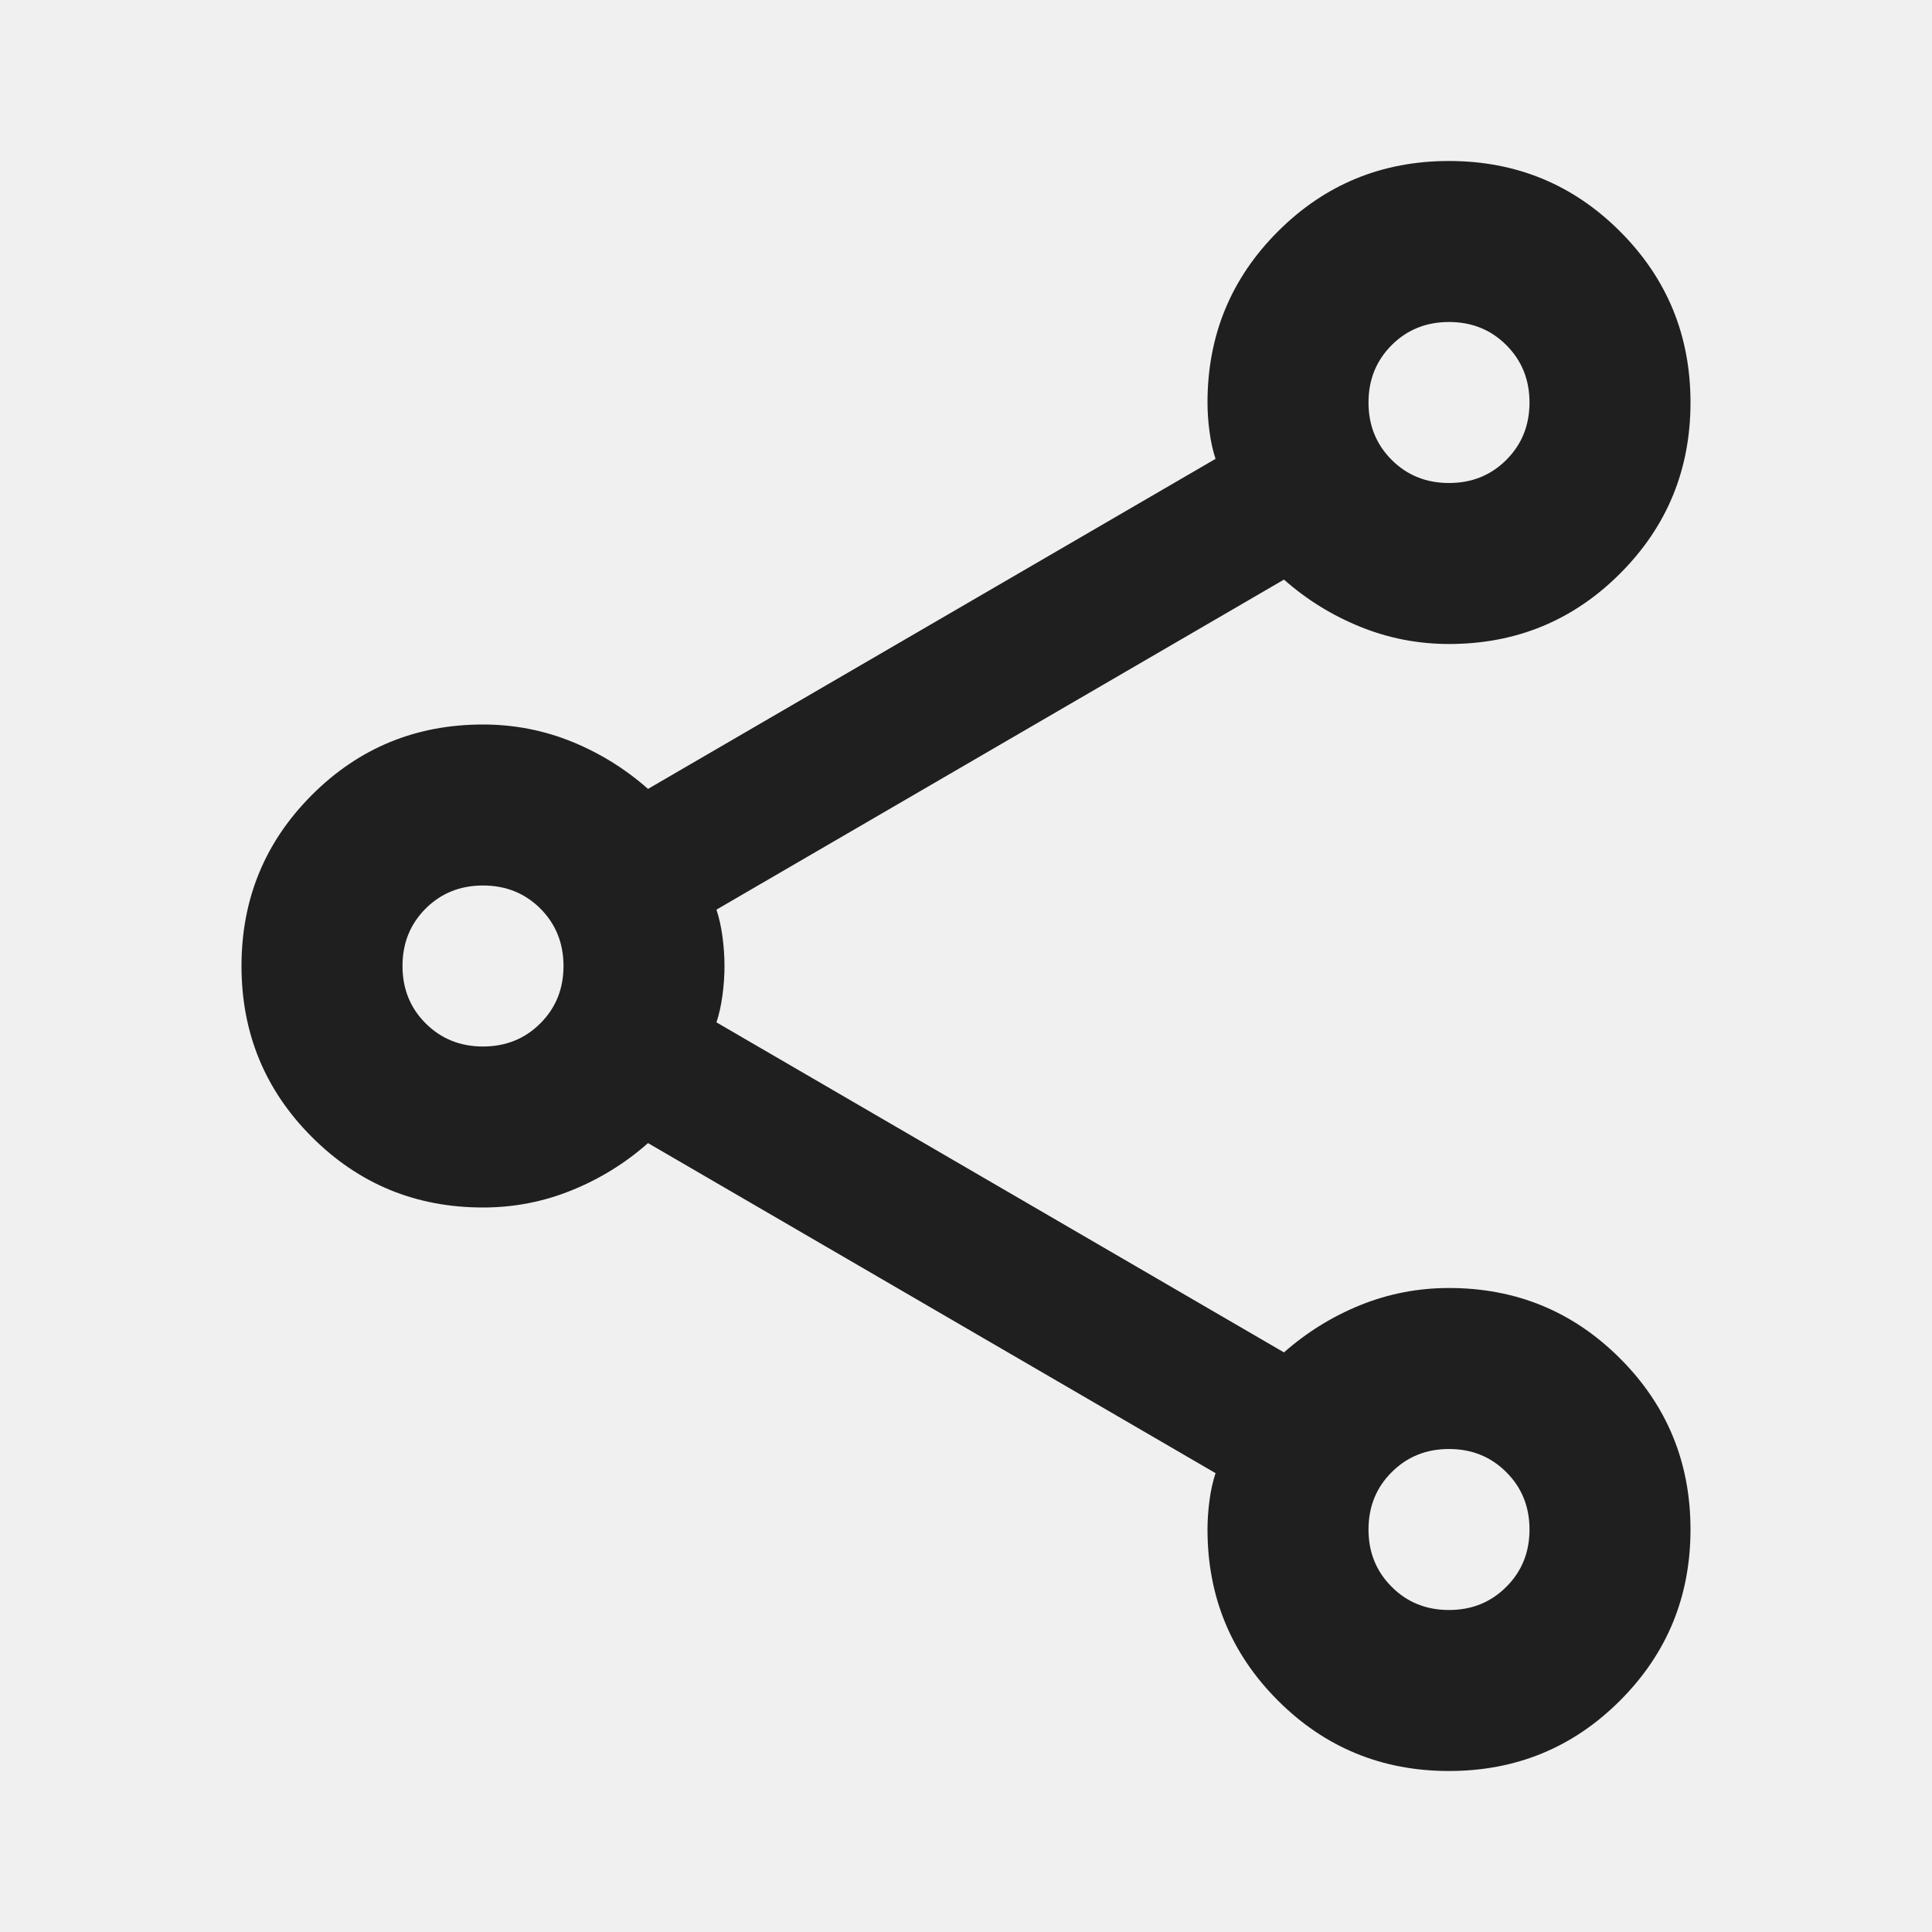
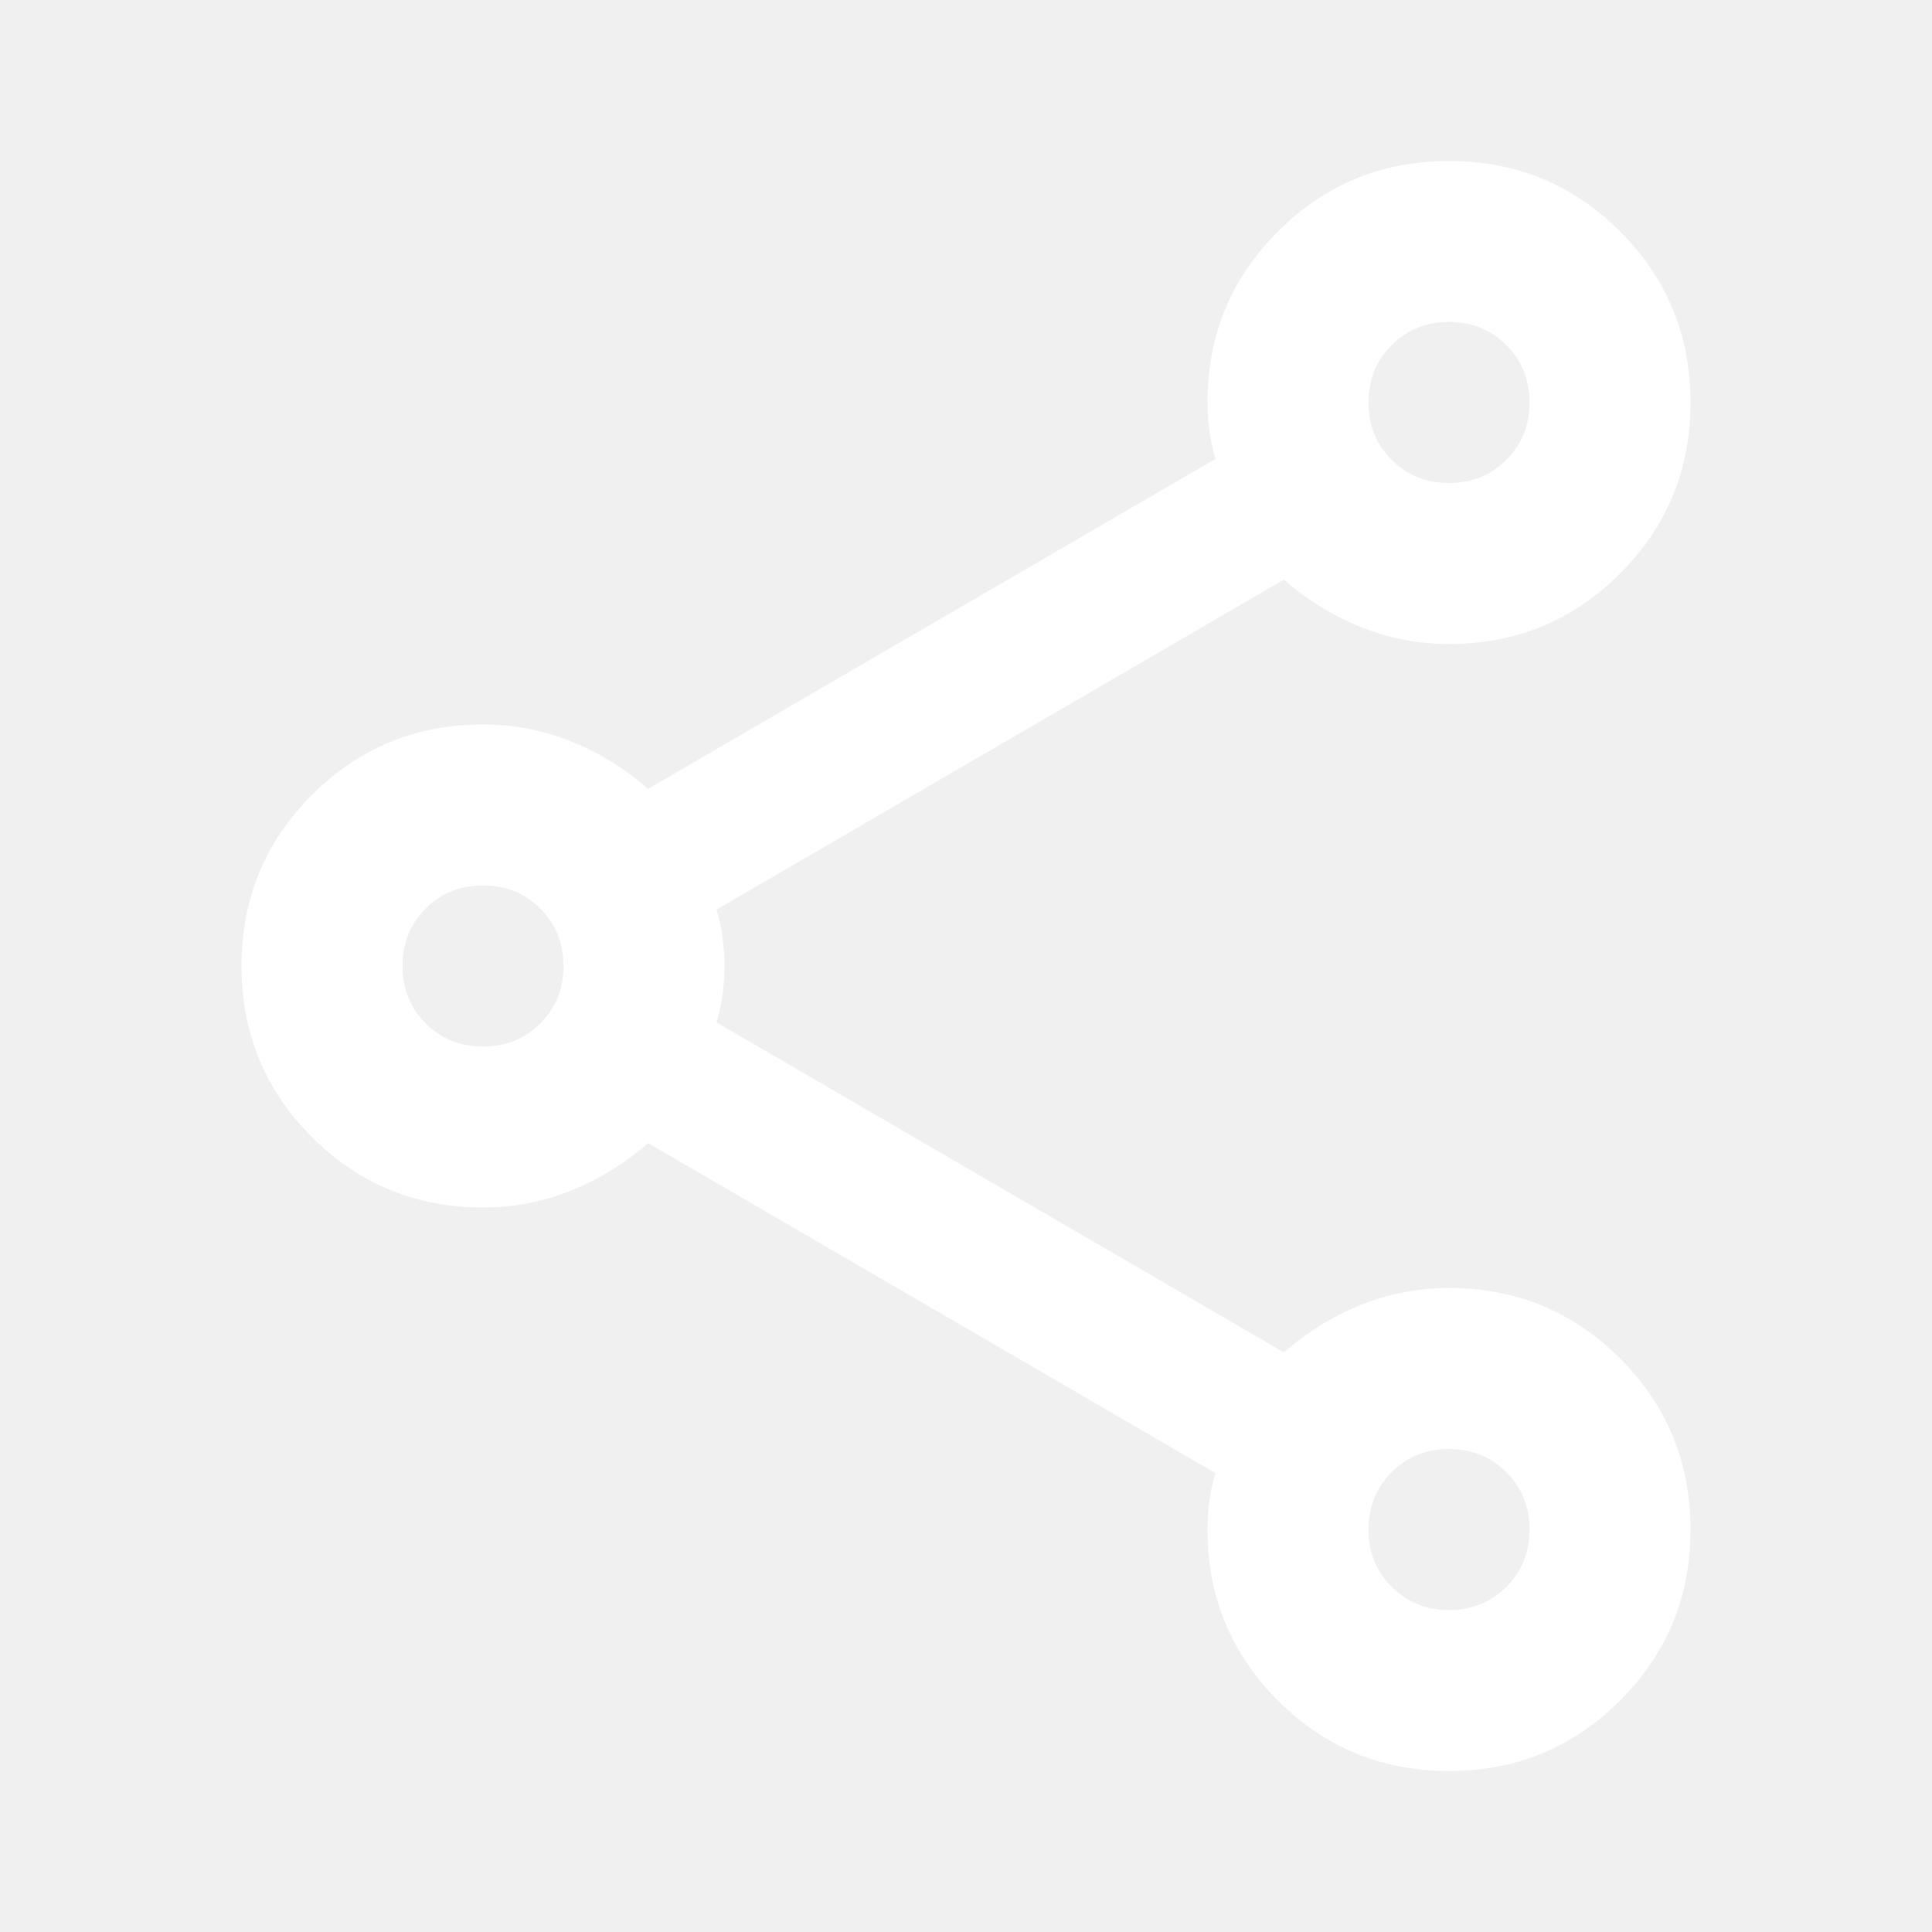
- <svg xmlns="http://www.w3.org/2000/svg" fill="#000000DE" height="36" viewBox="0 0 24 24" width="36">
+ <svg xmlns="http://www.w3.org/2000/svg" fill="#FFFFFF" height="36" viewBox="0 0 24 24" width="36">
  <path d="M18 22q-1.25 0-2.125-.875T15 19q0-.175.025-.363.025-.187.075-.337l-7.05-4.1q-.425.375-.95.587Q6.575 15 6 15q-1.25 0-2.125-.875T3 12q0-1.25.875-2.125T6 9q.575 0 1.1.212.525.213.95.588l7.05-4.1q-.05-.15-.075-.337Q15 5.175 15 5q0-1.25.875-2.125T18 2q1.25 0 2.125.875T21 5q0 1.25-.875 2.125T18 8q-.575 0-1.1-.213-.525-.212-.95-.587L8.9 11.3q.05.15.075.337Q9 11.825 9 12t-.025.362q-.025.188-.075.338l7.05 4.1q.425-.375.95-.588Q17.425 16 18 16q1.25 0 2.125.875T21 19q0 1.25-.875 2.125T18 22Zm0-16q.425 0 .712-.287Q19 5.425 19 5t-.288-.713Q18.425 4 18 4t-.712.287Q17 4.575 17 5t.288.713Q17.575 6 18 6ZM6 13q.425 0 .713-.288Q7 12.425 7 12t-.287-.713Q6.425 11 6 11t-.713.287Q5 11.575 5 12t.287.712Q5.575 13 6 13Zm12 7q.425 0 .712-.288Q19 19.425 19 19t-.288-.712Q18.425 18 18 18t-.712.288Q17 18.575 17 19t.288.712Q17.575 20 18 20Zm0-15ZM6 12Zm12 7Z" />
</svg>
